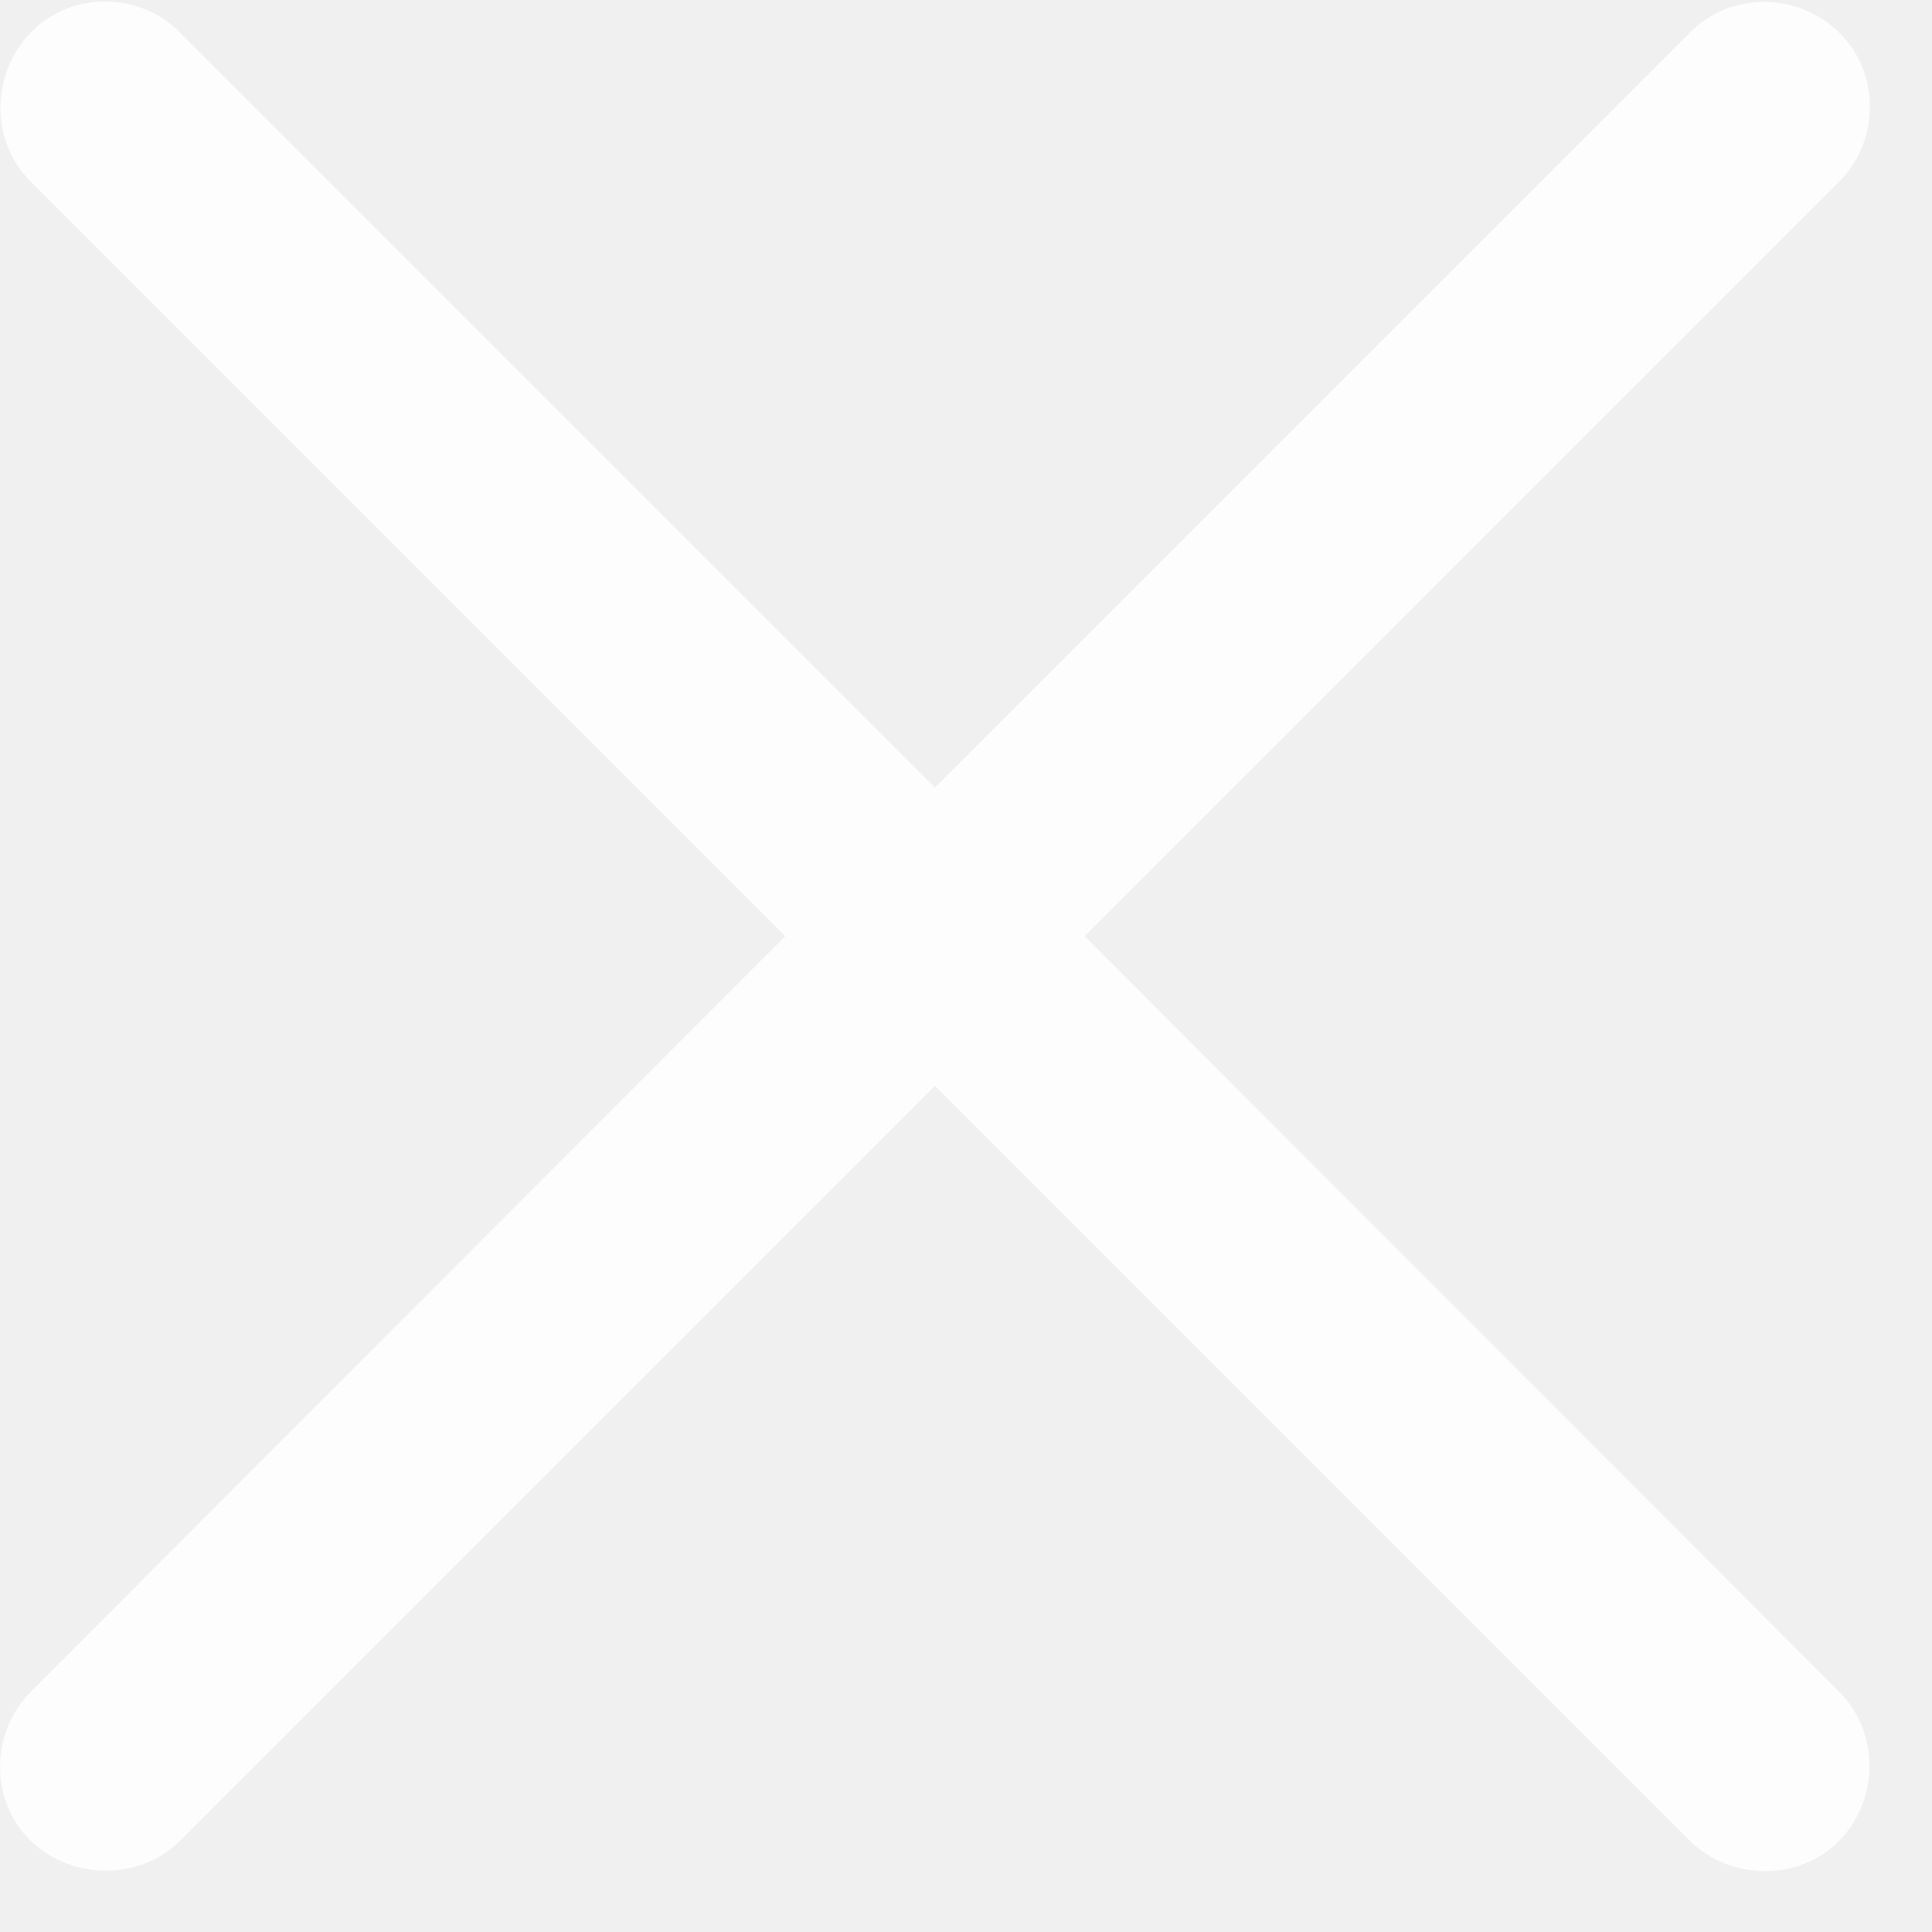
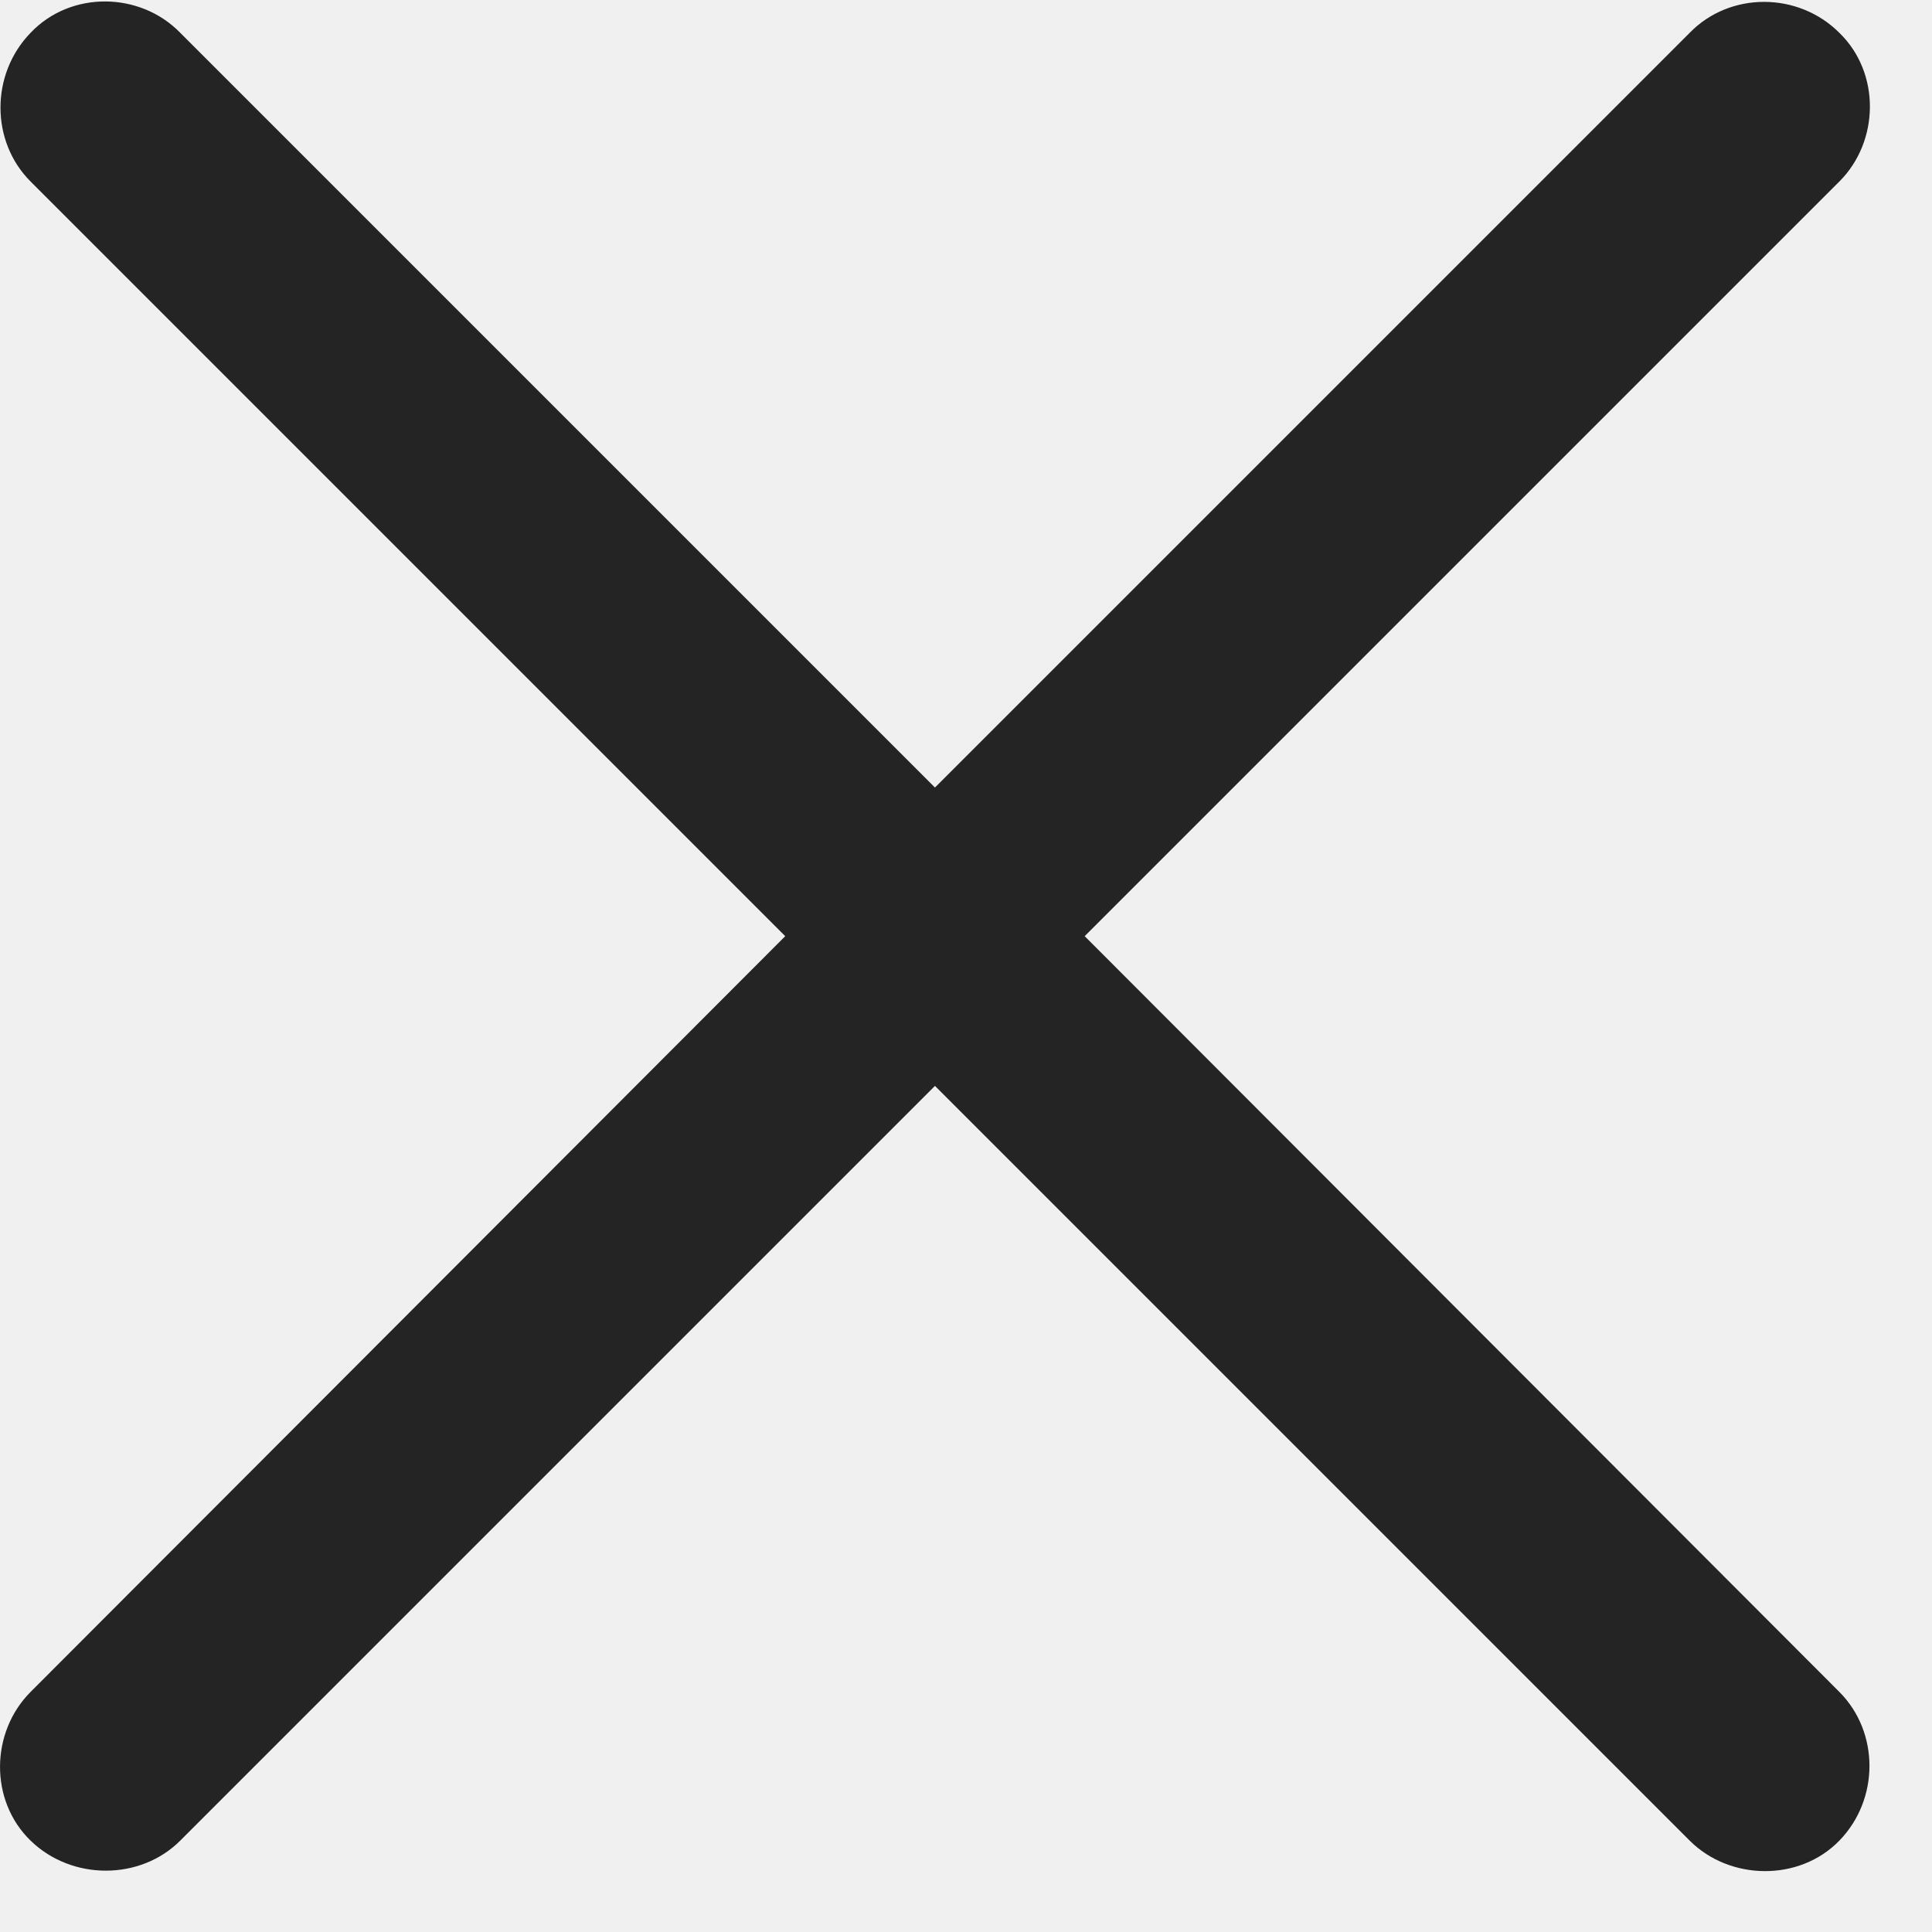
<svg xmlns="http://www.w3.org/2000/svg" width="16" height="16" viewBox="0 0 16 16" fill="none">
  <g clip-path="url(#clip0_102_31)">
-     <path d="M0.253 15.243C0.594 15.575 1.161 15.575 1.493 15.243L7.743 8.993L13.993 15.243C14.325 15.575 14.901 15.585 15.233 15.243C15.565 14.901 15.565 14.345 15.233 14.012L8.983 7.753L15.233 1.503C15.565 1.171 15.575 0.604 15.233 0.272C14.891 -0.07 14.325 -0.07 13.993 0.272L7.743 6.522L1.493 0.272C1.161 -0.07 0.585 -0.079 0.253 0.272C-0.079 0.614 -0.079 1.171 0.253 1.503L6.503 7.753L0.253 14.012C-0.079 14.345 -0.089 14.911 0.253 15.243Z" fill="white" fill-opacity="0.85" />
+     <path d="M0.253 15.243C0.594 15.575 1.161 15.575 1.493 15.243L7.743 8.993L13.993 15.243C14.325 15.575 14.901 15.585 15.233 15.243C15.565 14.901 15.565 14.345 15.233 14.012L8.983 7.753L15.233 1.503C15.565 1.171 15.575 0.604 15.233 0.272C14.891 -0.07 14.325 -0.07 13.993 0.272L7.743 6.522L1.493 0.272C1.161 -0.07 0.585 -0.079 0.253 0.272C-0.079 0.614 -0.079 1.171 0.253 1.503L6.503 7.753L0.253 14.012C-0.079 14.345 -0.089 14.911 0.253 15.243Z" fill="currentColor" fill-opacity="0.85" />
  </g>
  <defs>
    <clipPath id="clip0_102_31">
      <rect width="15.486" height="15.496" fill="white" />
    </clipPath>
  </defs>
</svg>
